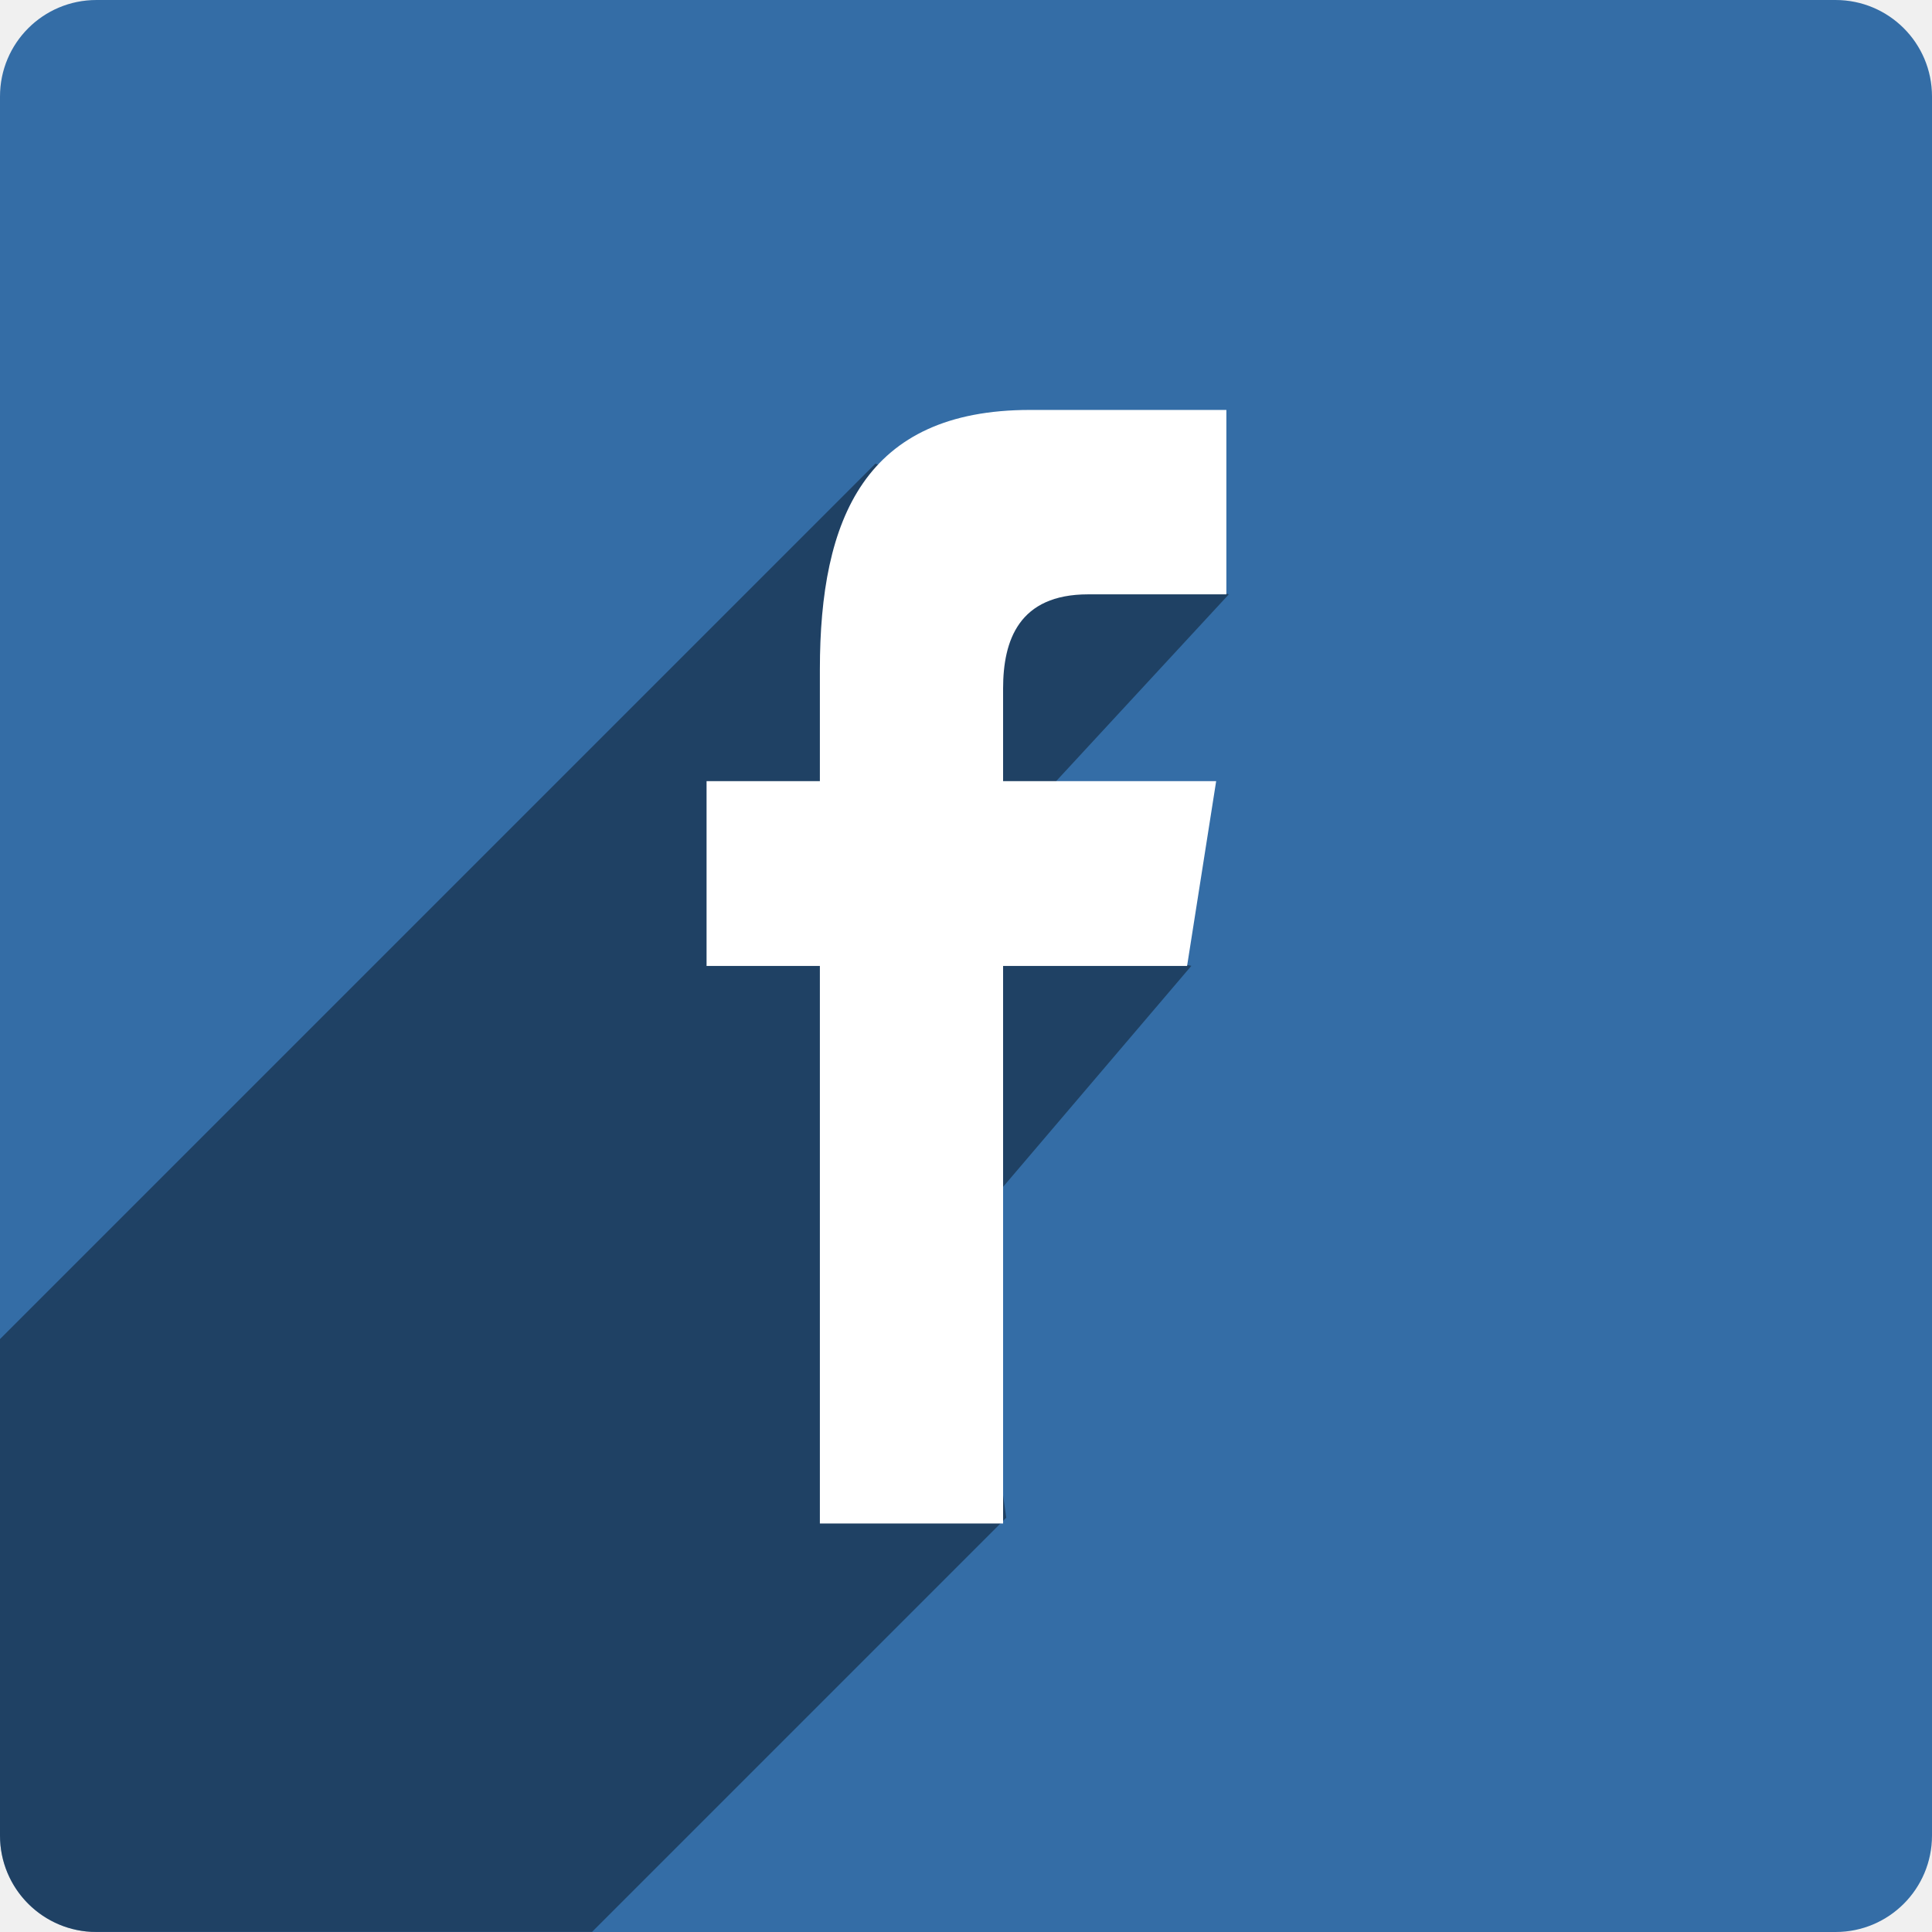
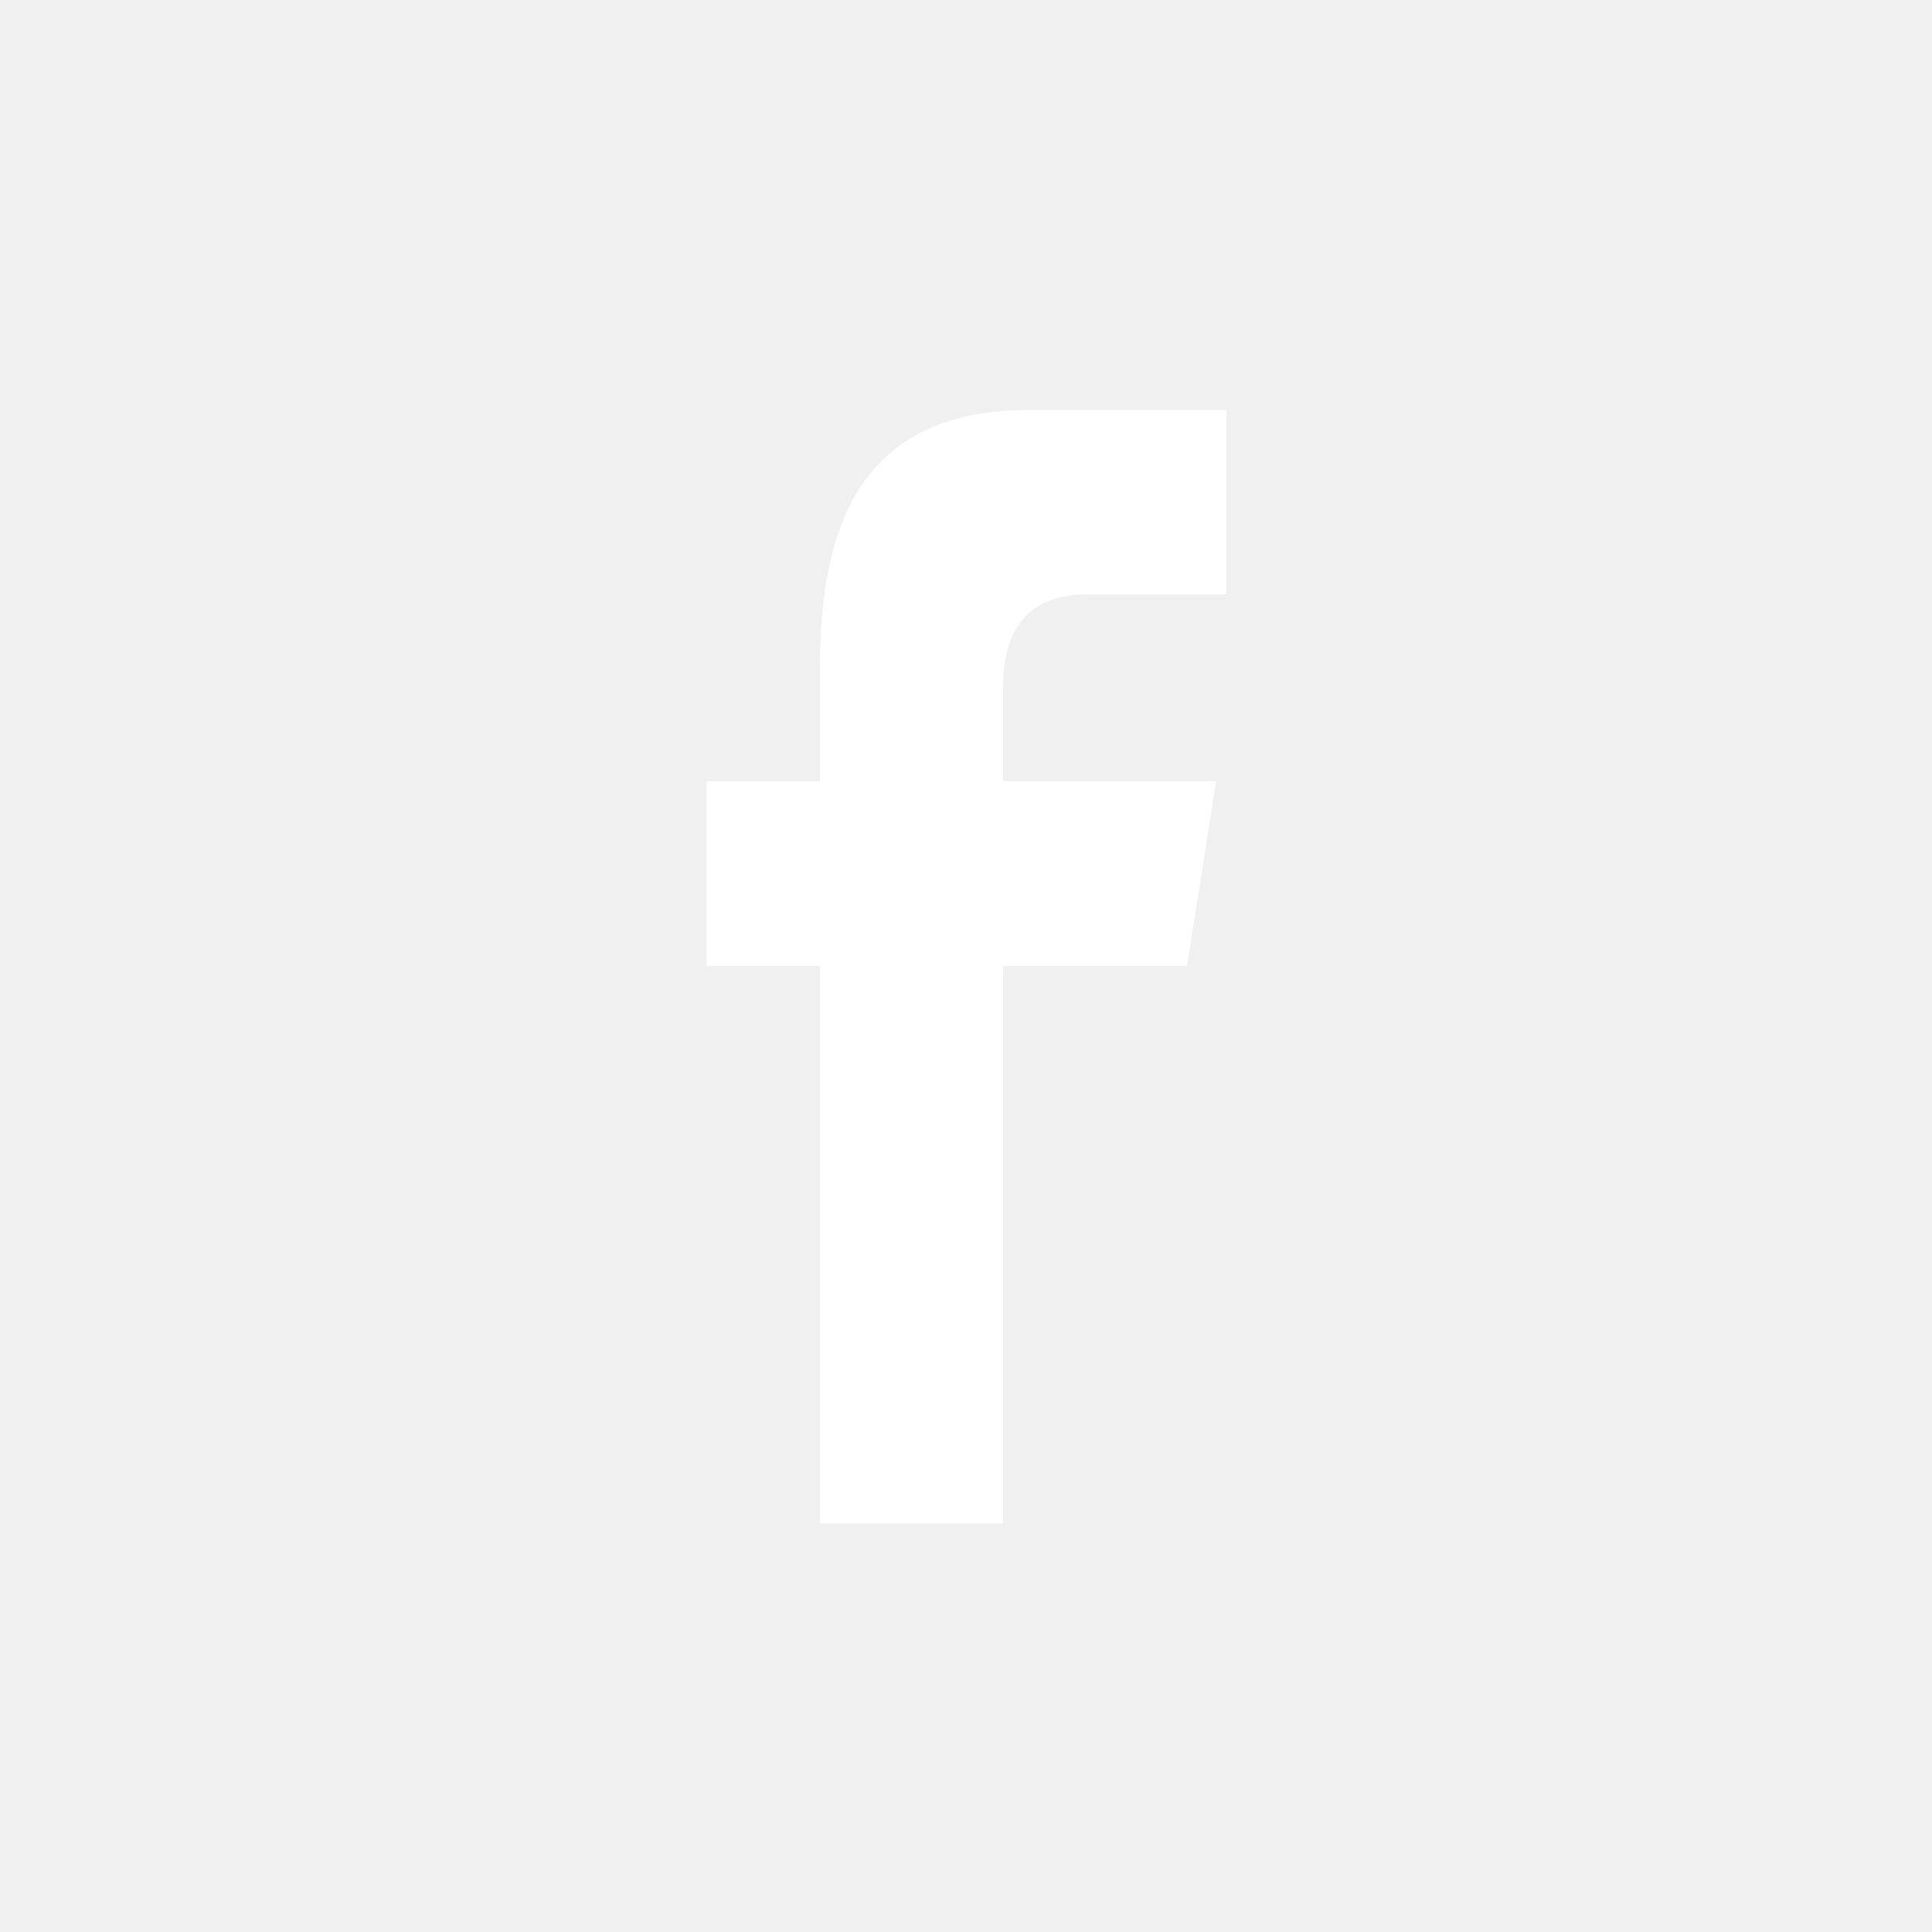
<svg xmlns="http://www.w3.org/2000/svg" height="60px" version="1.1" viewBox="0 0 60 60" width="60px">
  <defs />
  <g fill="none" fill-rule="evenodd" id="soical" stroke="none" stroke-width="1">
    <g id="social" transform="translate(-273, -138)">
      <g id="slices" transform="translate(173, 138)" />
-       <g fill="#346DA6" id="square-flat" transform="translate(173, 138)">
+       <g fill="#346DA6" opacity="0" id="square-flat" transform="translate(173, 138)">
        <path d="M102.996,0 L157.004,0 C158.659,0 160,1.337 160,2.996 L160,57.004 C160,58.659 158.663,60 157.004,60 L102.996,60 C101.341,60 100,58.663 100,57.004 L100,2.996 C100,1.341 101.337,0 102.996,0 Z" id="square-2" />
      </g>
-       <g fill="#000000" fill-opacity="0.4" id="square-shadow" transform="translate(173, 152)">
+       <g fill="#000000" fill-opacity="0" id="square-shadow" transform="translate(173, 152)">
        <path d="M102.823,45.995 C101.249,45.906 100,44.605 100,43.004 L100,35.295 L100,27.586 L127.188,0.398 L138.16,4.461 L128.995,14.375 L136.999,15.995 L130,24.211 L131.25,33.133 L118.388,45.995 L102.823,45.995 L102.823,45.995 Z" id="square-2" />
      </g>
      <g fill="#FFFFFF" id="icon" transform="translate(182, 150)">
        <path d="M116.462,35.314 L116.462,17.999 L112.943,17.999 L112.943,12.259 L116.462,12.259 L116.462,8.788 C116.462,4.107 117.862,0.731 122.988,0.731 L129.086,0.731 L129.086,6.458 L124.792,6.458 C122.642,6.458 122.152,7.887 122.152,9.384 L122.152,12.259 L128.769,12.259 L127.866,17.999 L122.152,17.999 L122.152,35.314 L116.462,35.314 Z" id="facebook" />
      </g>
    </g>
  </g>
</svg>
